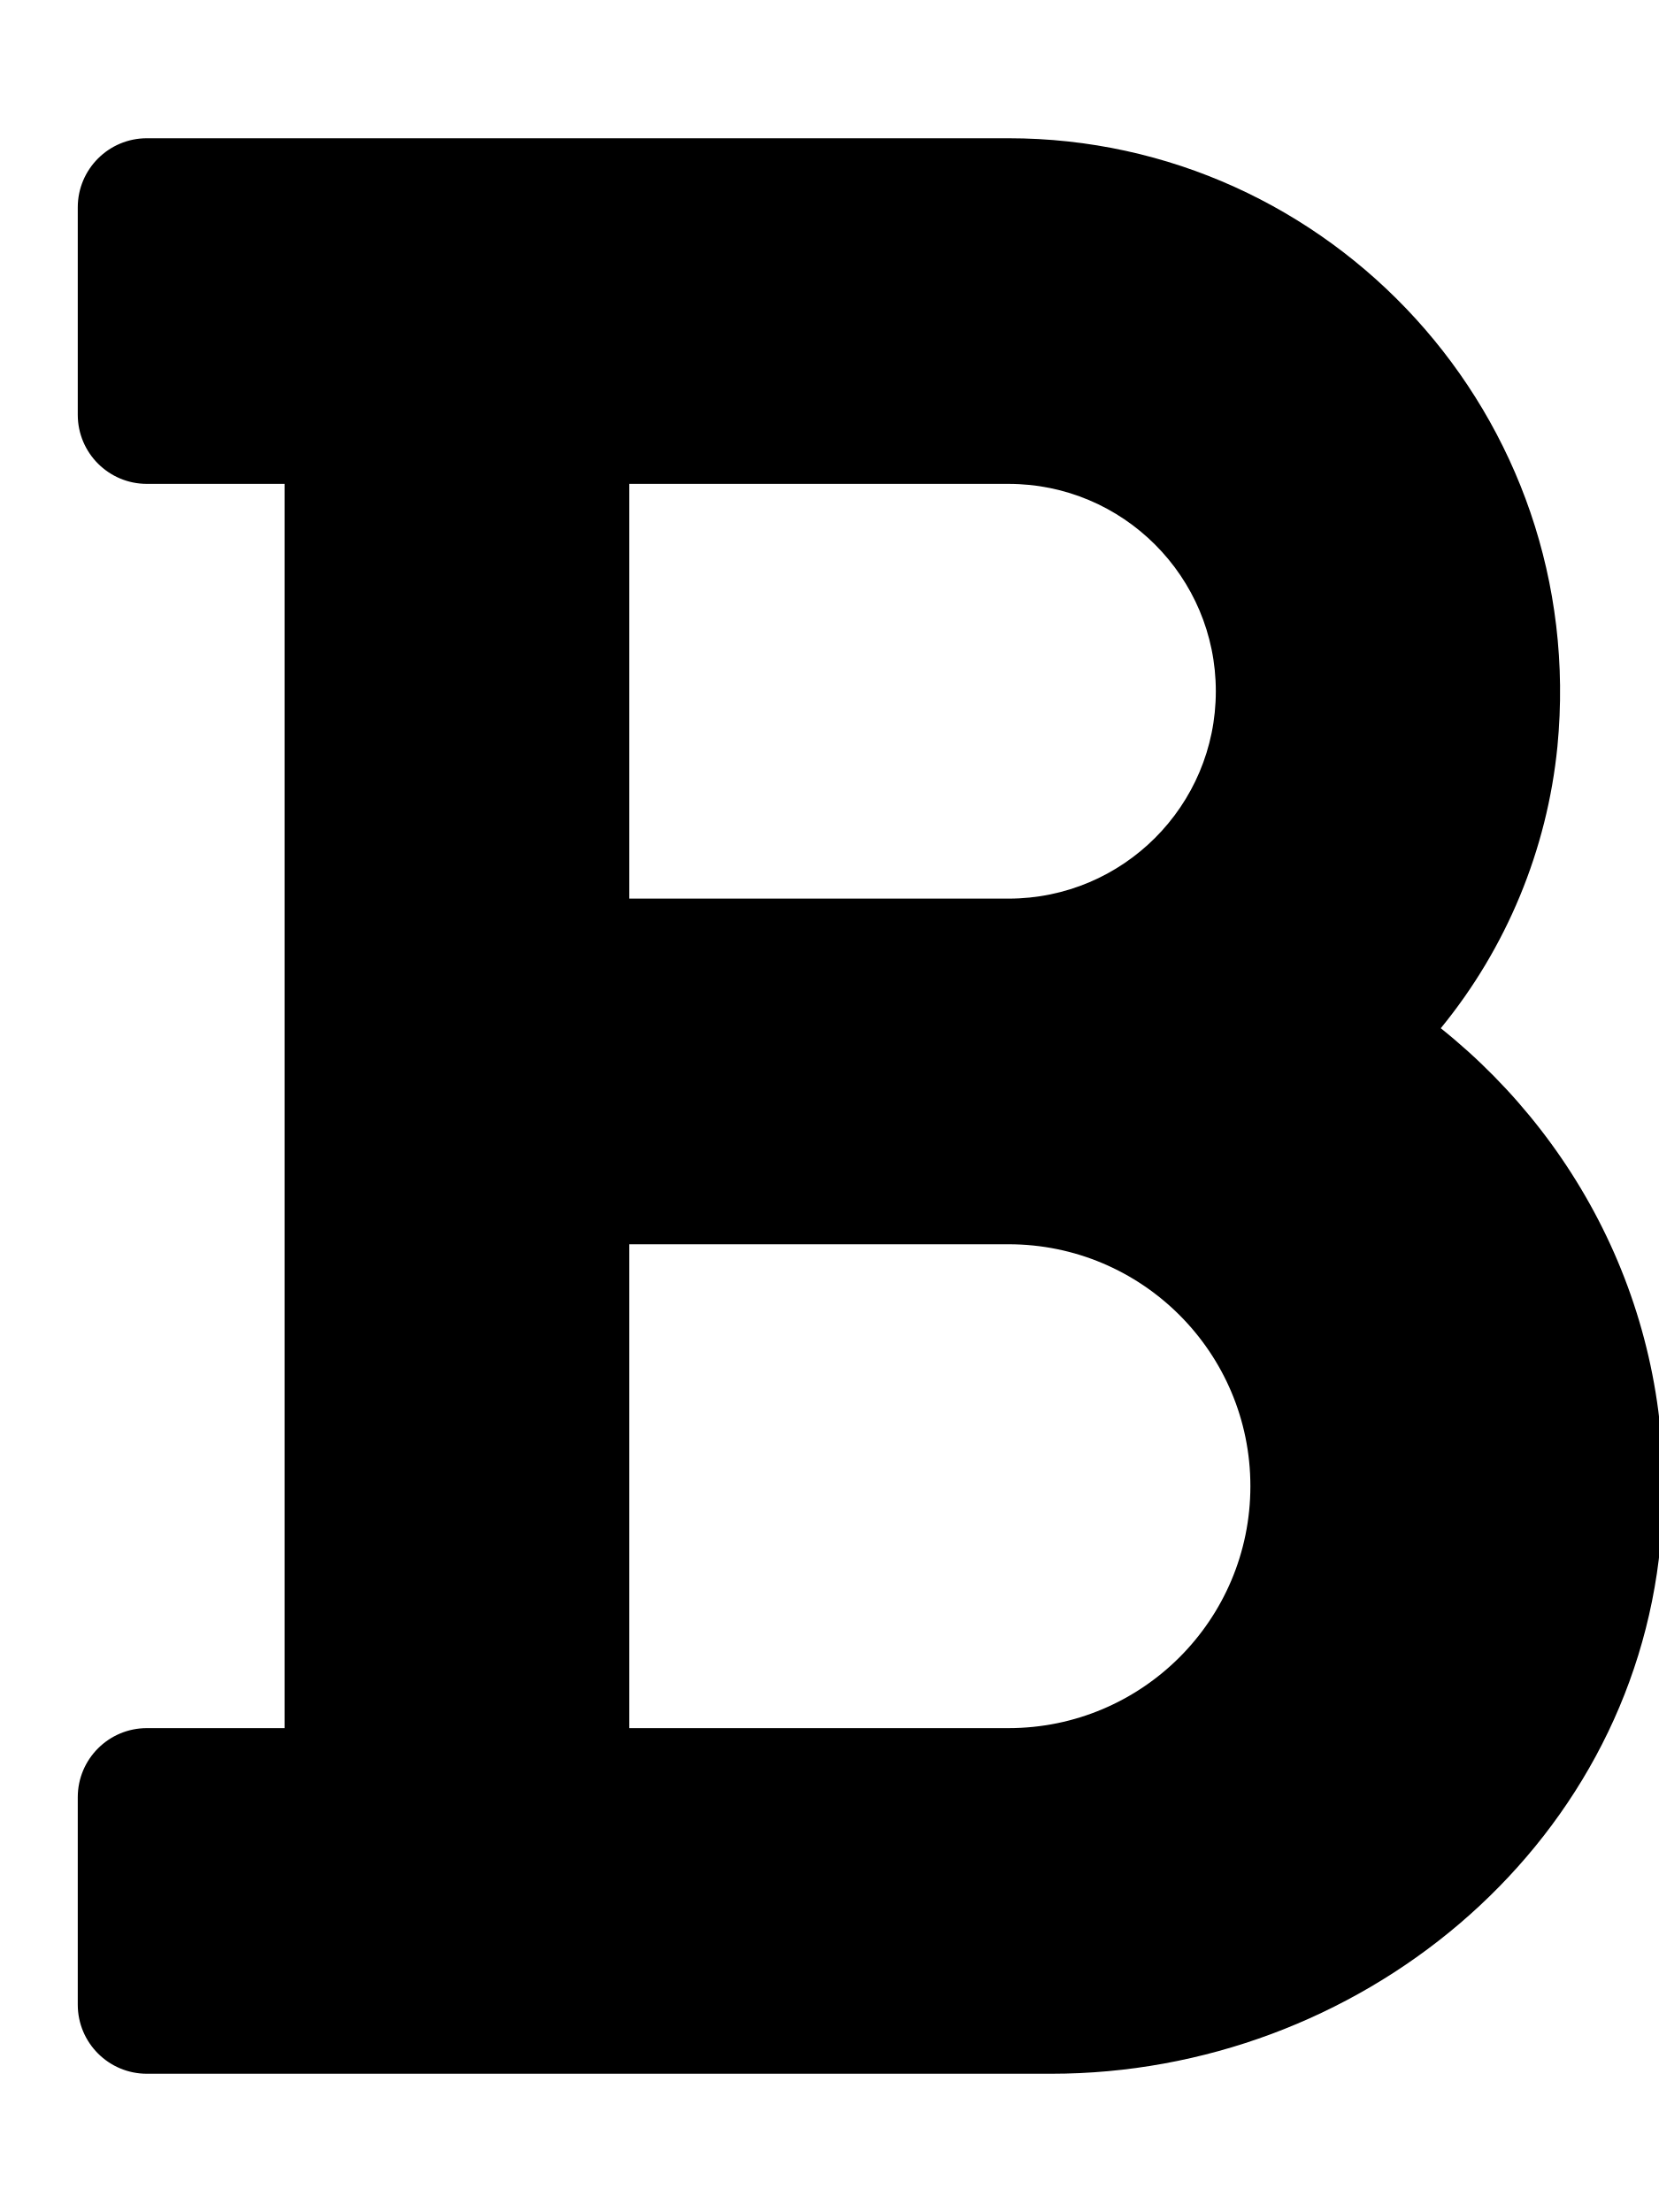
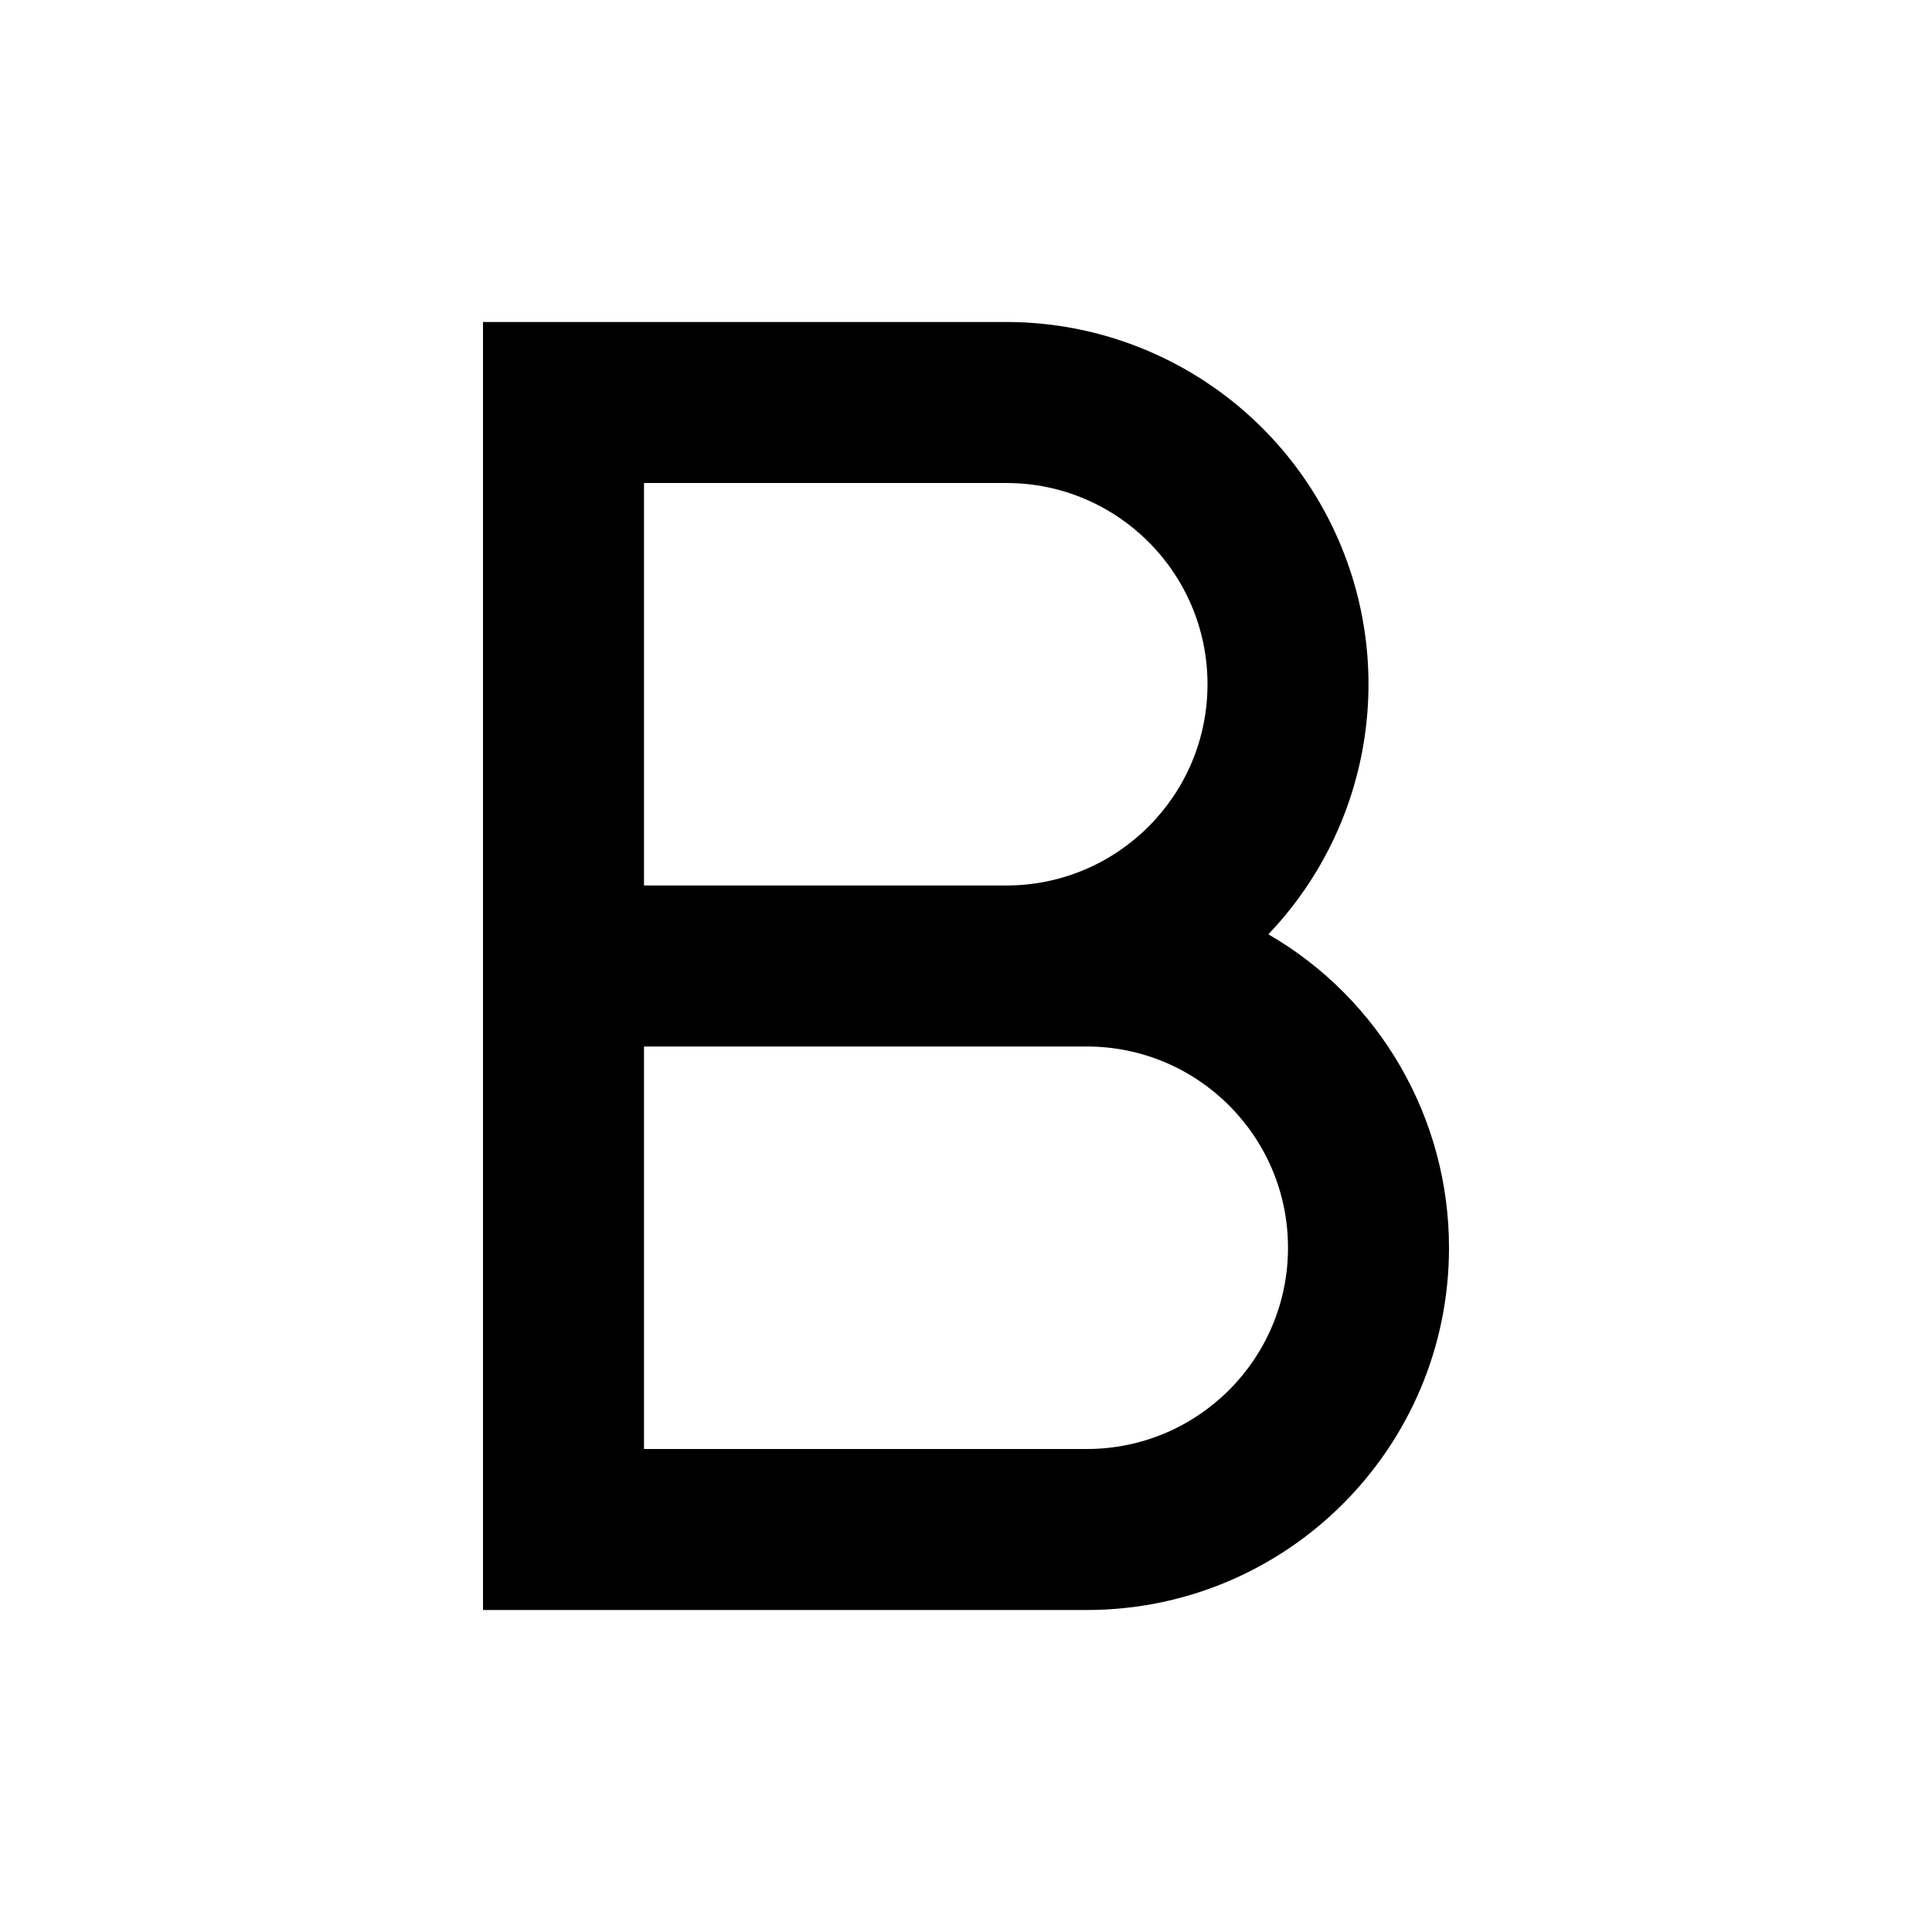
- <svg xmlns="http://www.w3.org/2000/svg" aria-hidden="true" role="img" class="iconify iconify--fa-solid" width="24" height="32" preserveAspectRatio="xMidYMid meet" viewBox="0 0 384 512">
-   <path d="M333.49 238a122 122 0 0 0 27-65.21C367.87 96.49 308 32 233.42 32H34a16 16 0 0 0-16 16v48a16 16 0 0 0 16 16h31.87v288H34a16 16 0 0 0-16 16v48a16 16 0 0 0 16 16h209.32c70.8 0 134.14-51.75 141-122.4c4.74-48.45-16.39-92.06-50.83-119.6zM145.66 112h87.76a48 48 0 0 1 0 96h-87.76zm87.76 288h-87.76V288h87.76a56 56 0 0 1 0 112z" fill="currentColor" />
+ <svg xmlns="http://www.w3.org/2000/svg" viewBox="0 0 24 24" width="24" height="24">
+   <path fill="none" d="M0 0h24v24H0z" />
+   <path d="M8 11h4.5a2.5 2.5 0 1 0 0-5H8v5zm10 4.5a4.5 4.5 0 0 1-4.5 4.5H6V4h6.5a4.5 4.5 0 0 1 3.256 7.606A4.498 4.498 0 0 1 18 15.5zM8 13v5h5.5a2.5 2.5 0 1 0 0-5H8z" fill="#000" />
</svg>
